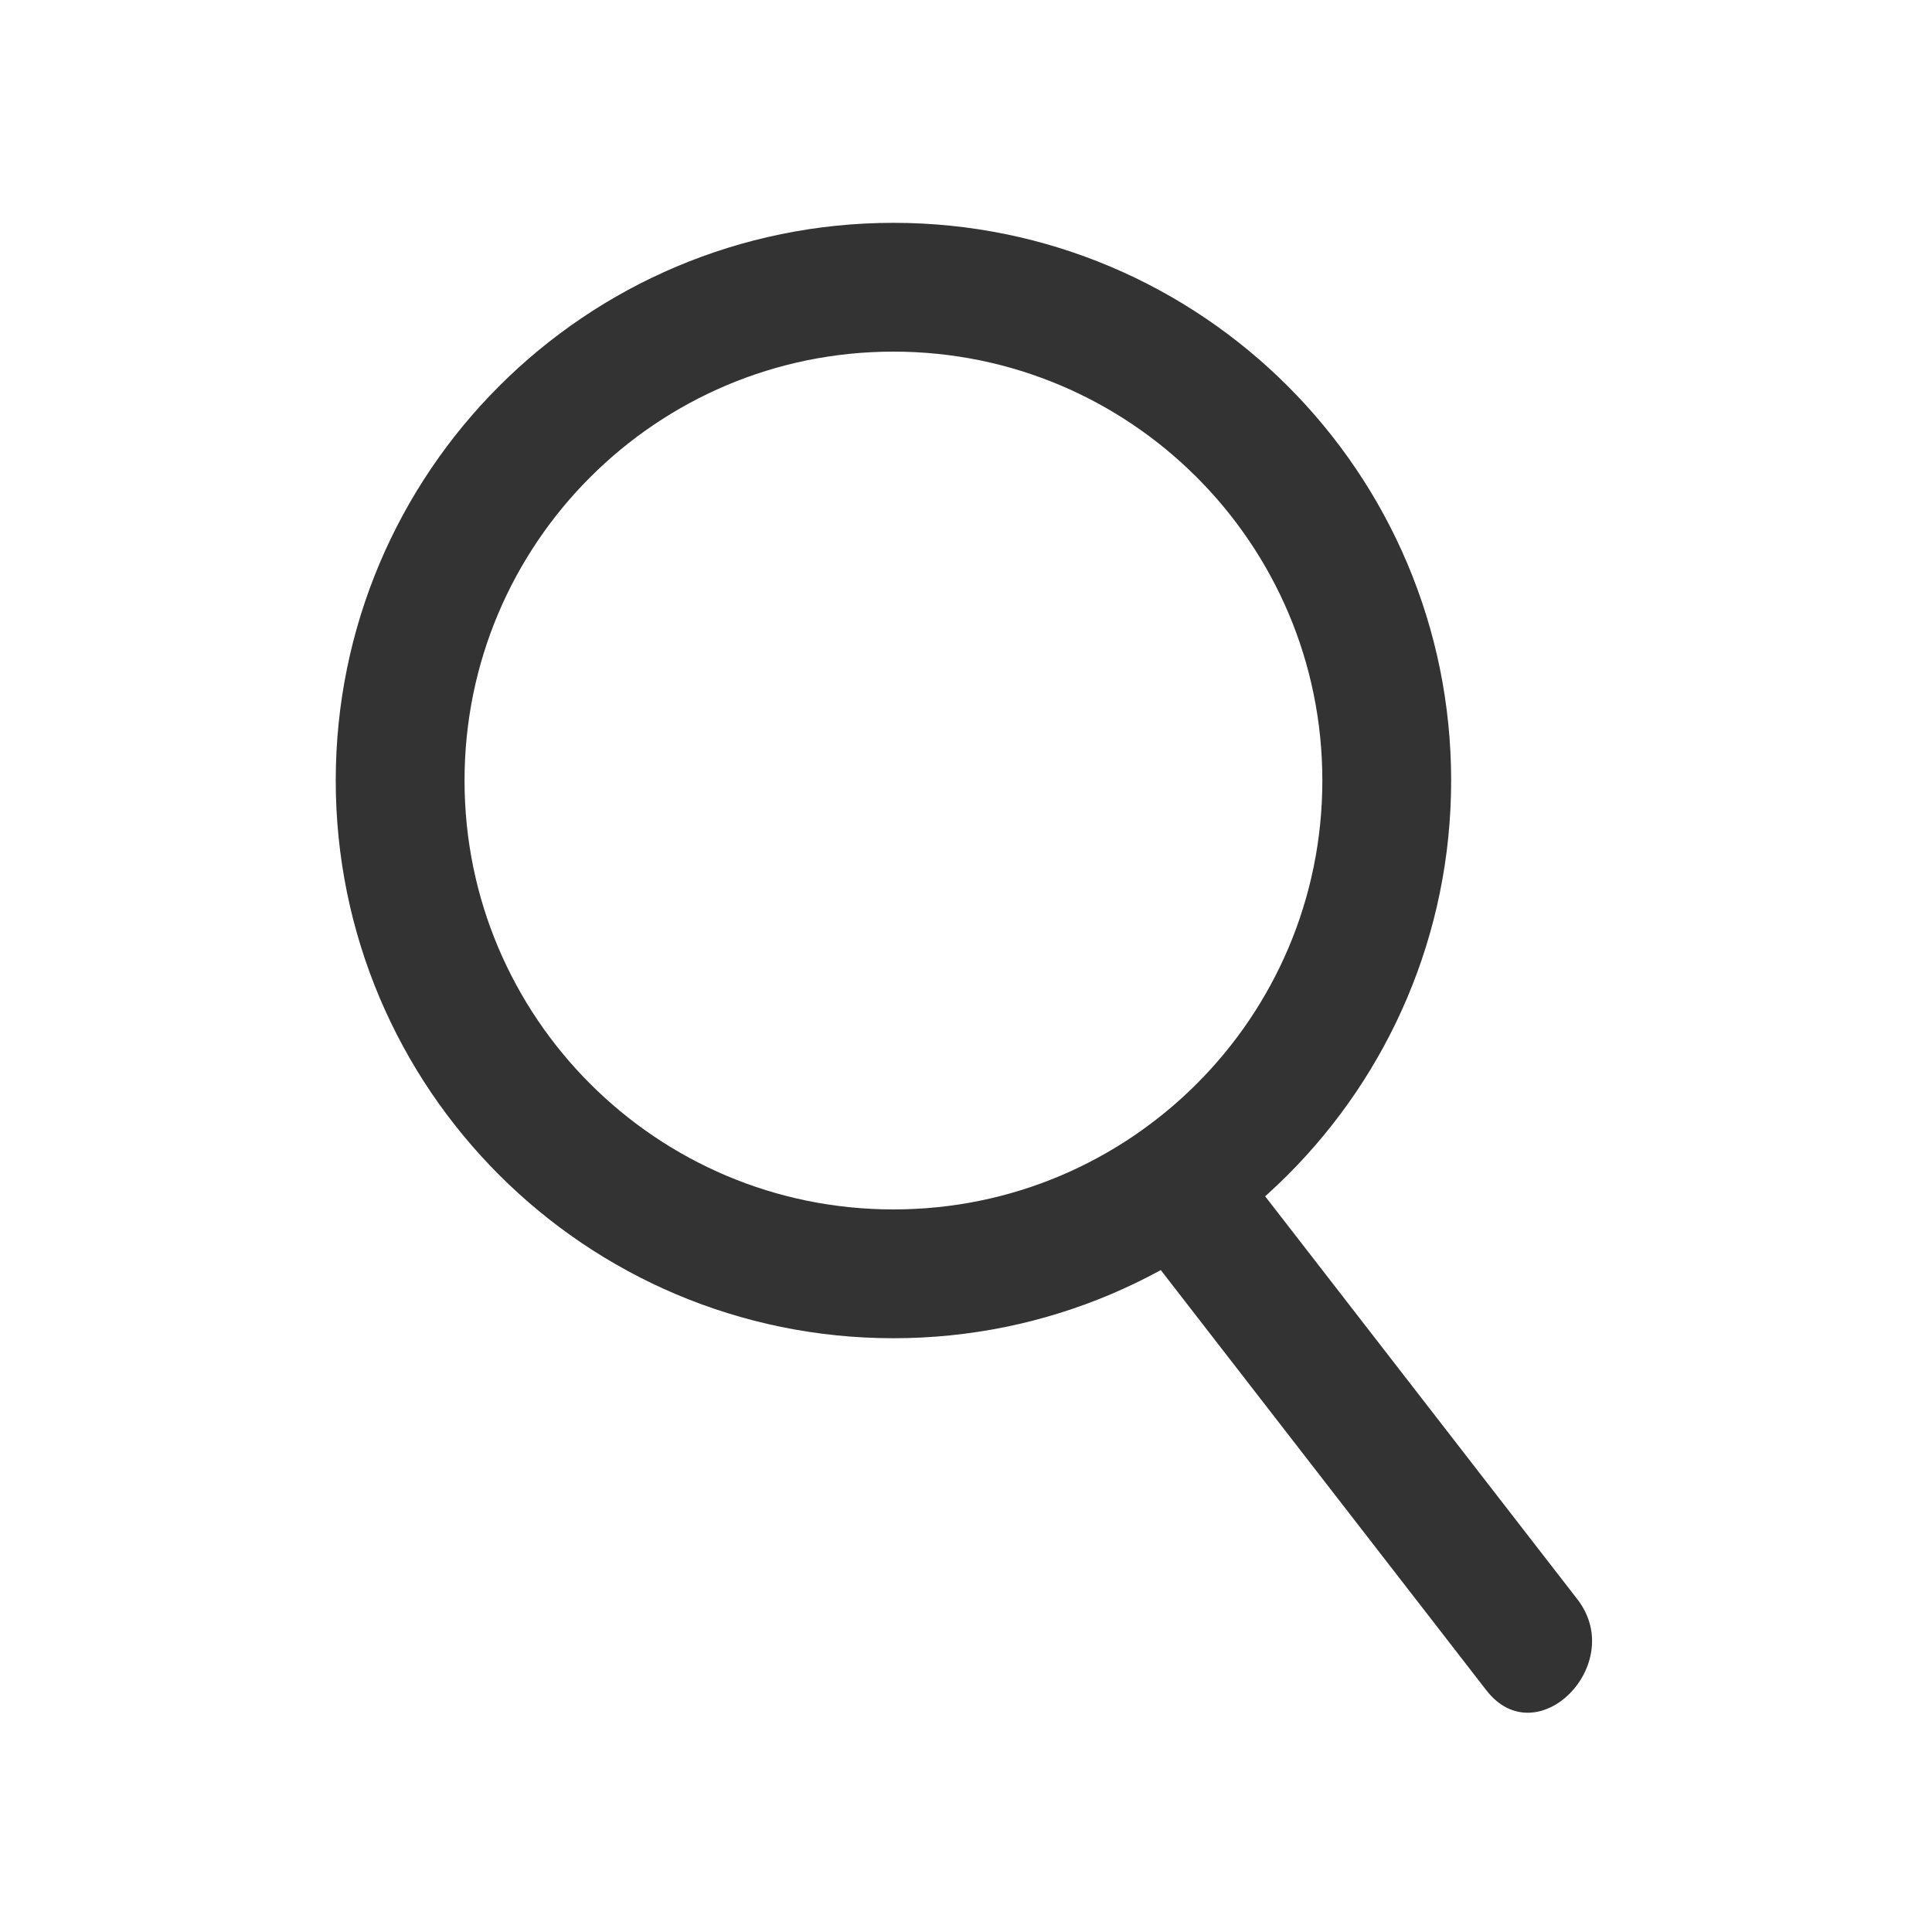
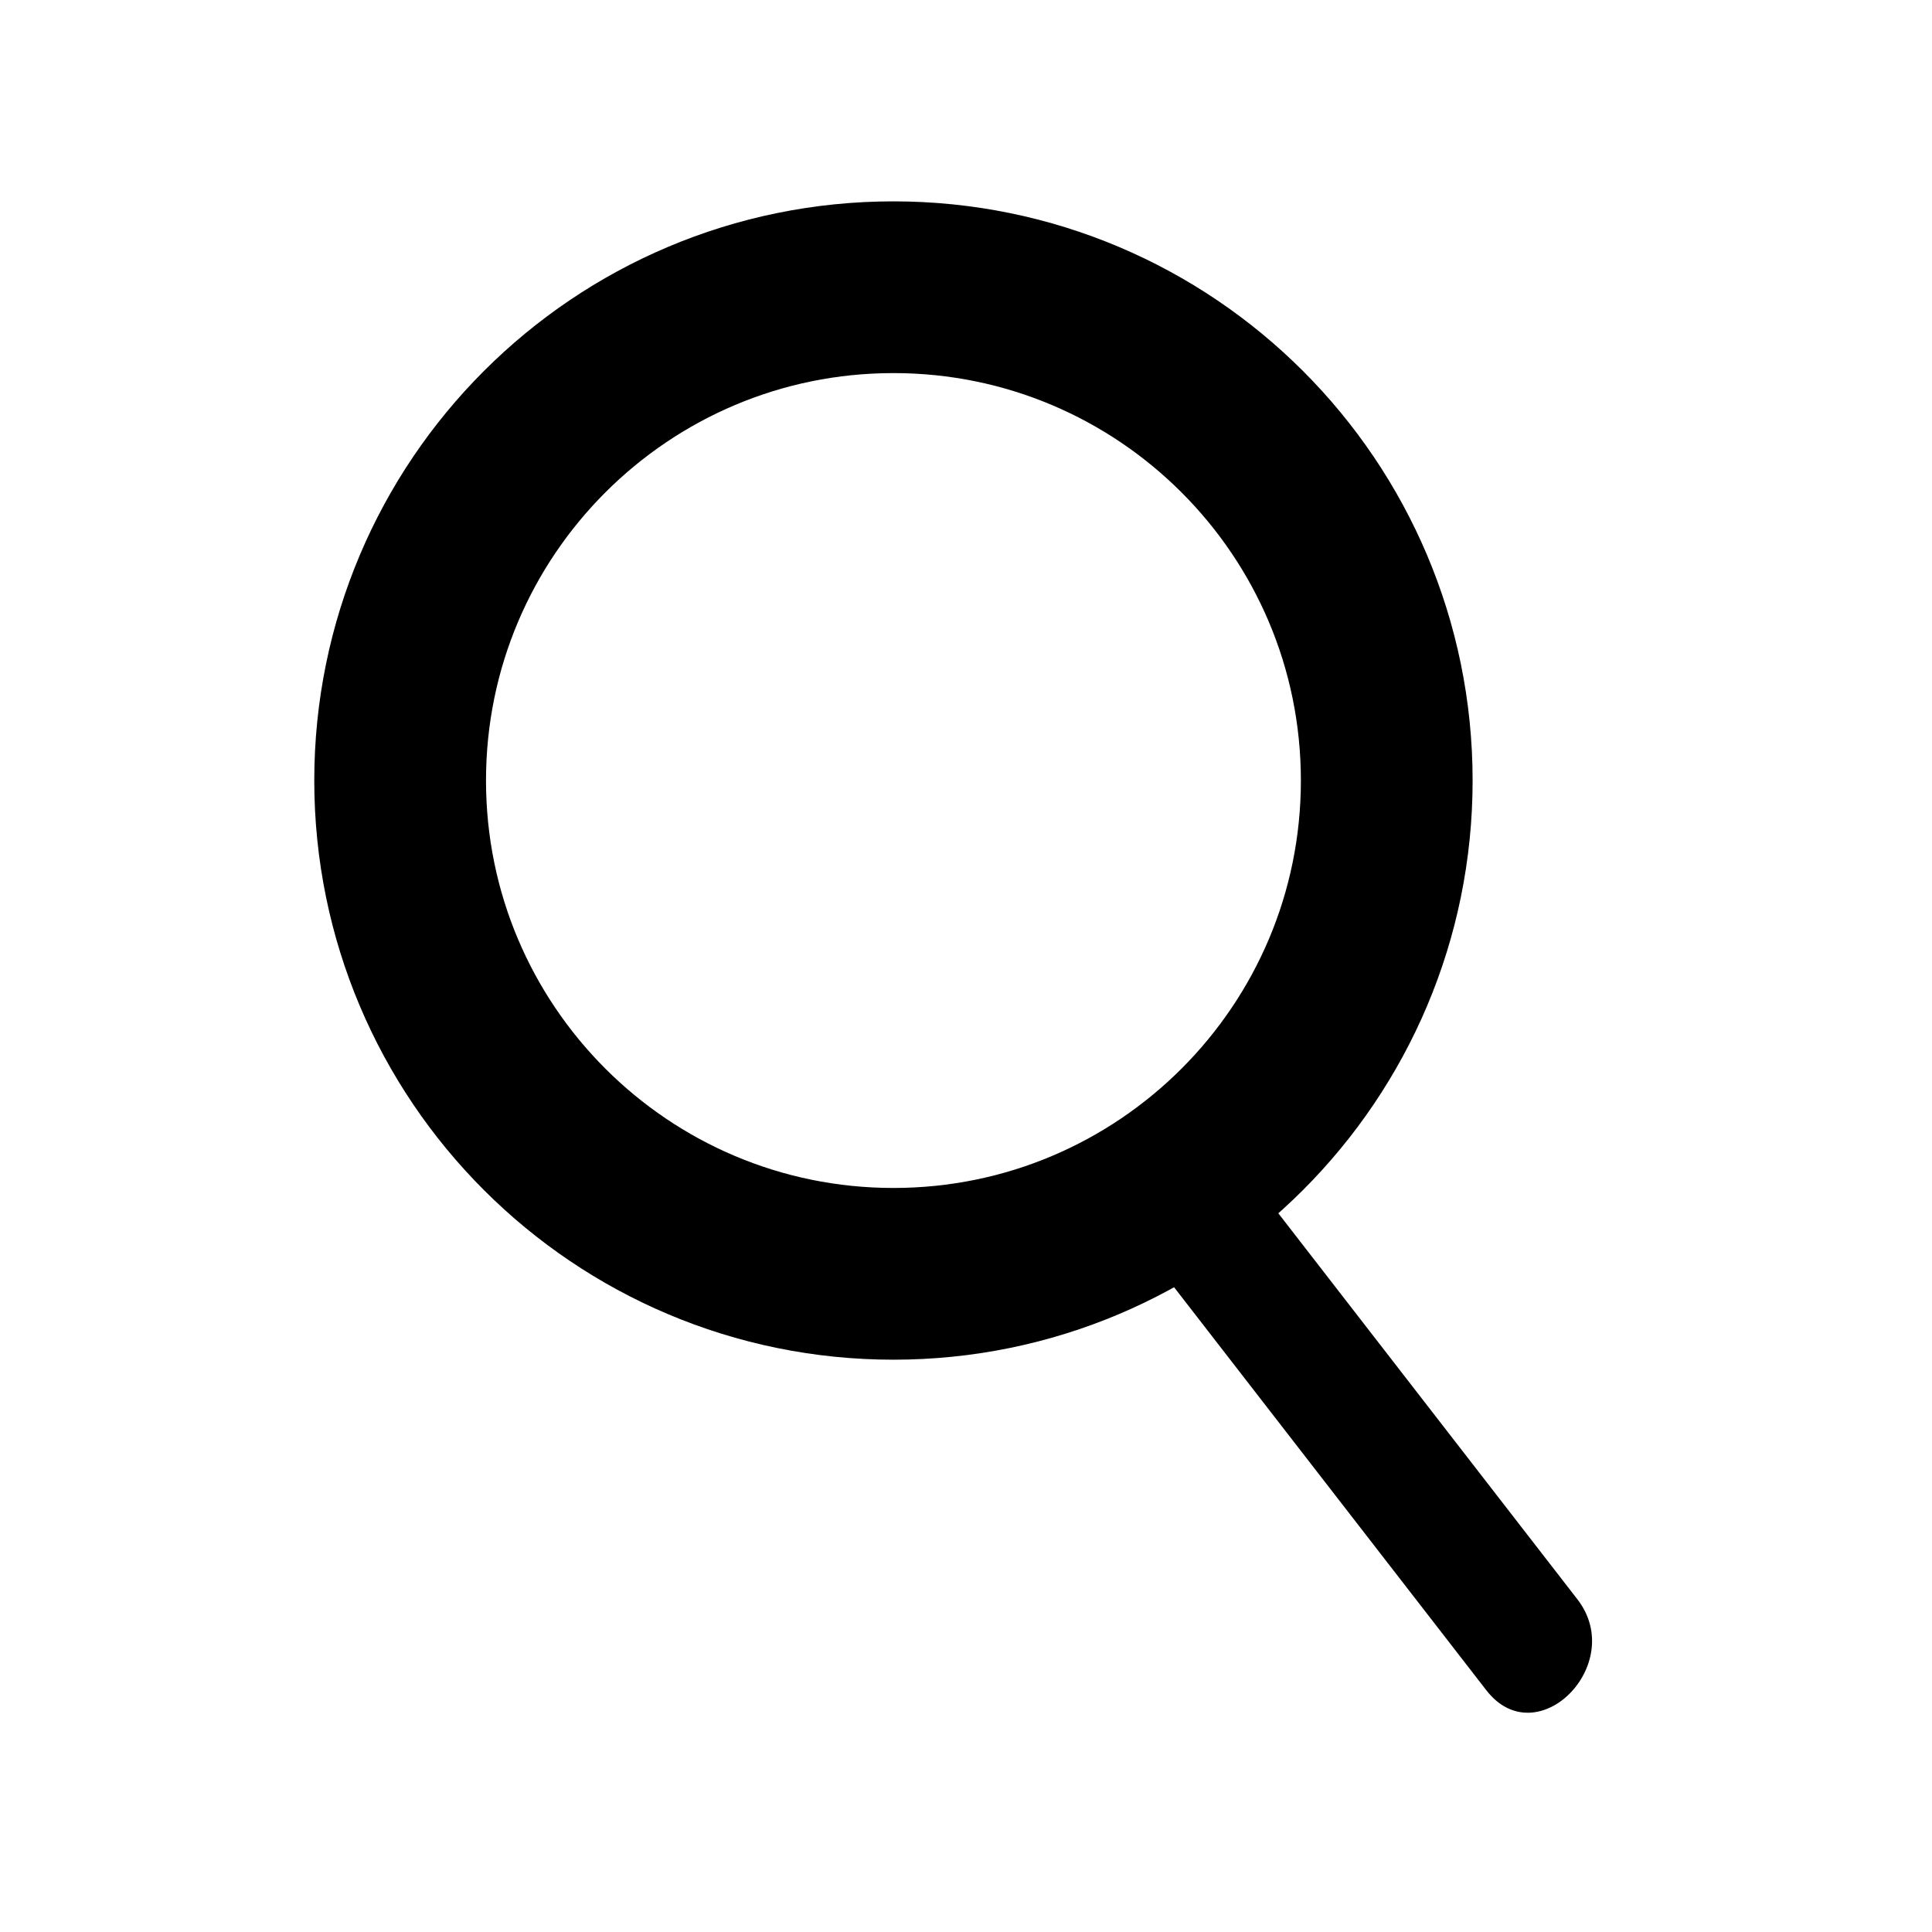
<svg xmlns="http://www.w3.org/2000/svg" viewBox="0 0 45 45">
-   <defs>
-     <style>.cls-1{fill:none;stroke:#333;stroke-miterlimit:10;stroke-width:3px;}.cls-2{fill:#333;}</style>
-   </defs>
-   <circle class="cls-1" cx="20.81" cy="18.18" r="11.49" />
-   <path class="cls-2" d="M26.33,28.67l8.29,10.7c1.18,1.52,3.29-.61,2.12-2.12l-8.29-10.7c-1.18-1.52-3.29.61-2.12,2.12Z" />
+   <circle cx="20.81" cy="18.18" r="11.49" fill="none" stroke="currentColor" stroke-miterlimit="10" stroke-width="4px" />
+   <path d="M26.33,28.67l8.29,10.7c1.18,1.52,3.29-.61,2.12-2.12l-8.29-10.7c-1.18-1.52-3.29.61-2.12,2.12Z" fill="currentColor" stroke="none" />
</svg>
